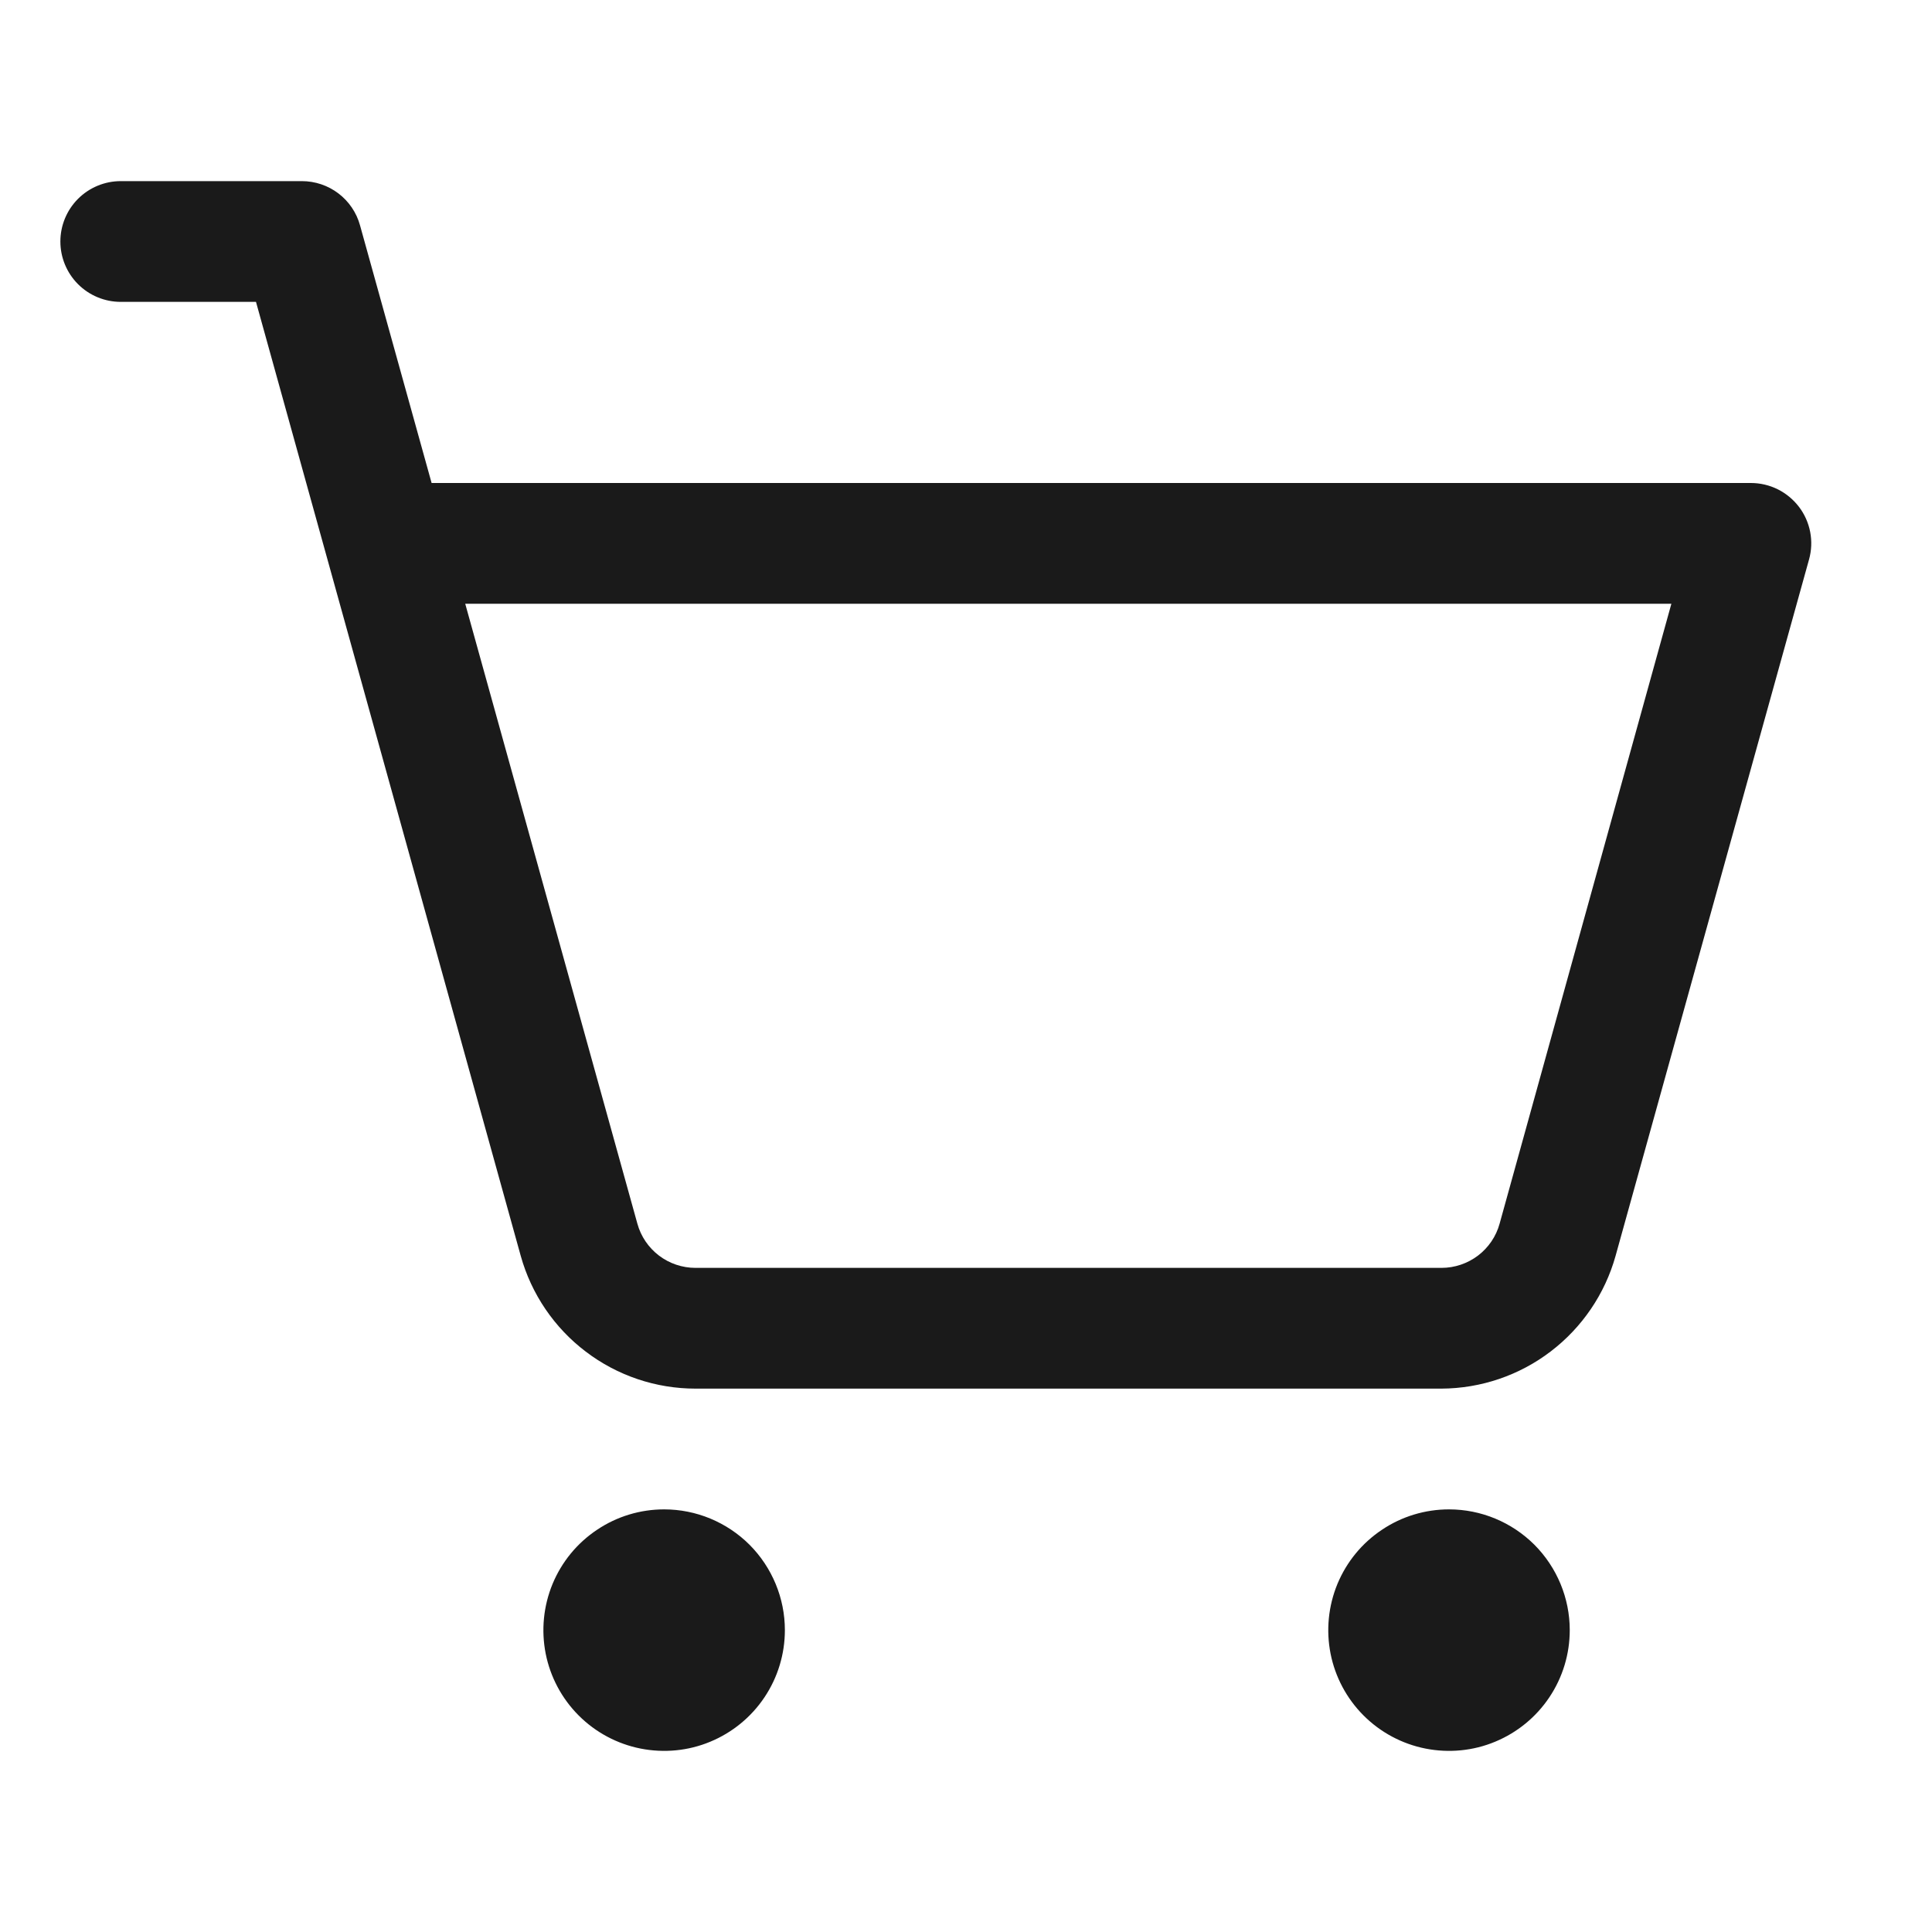
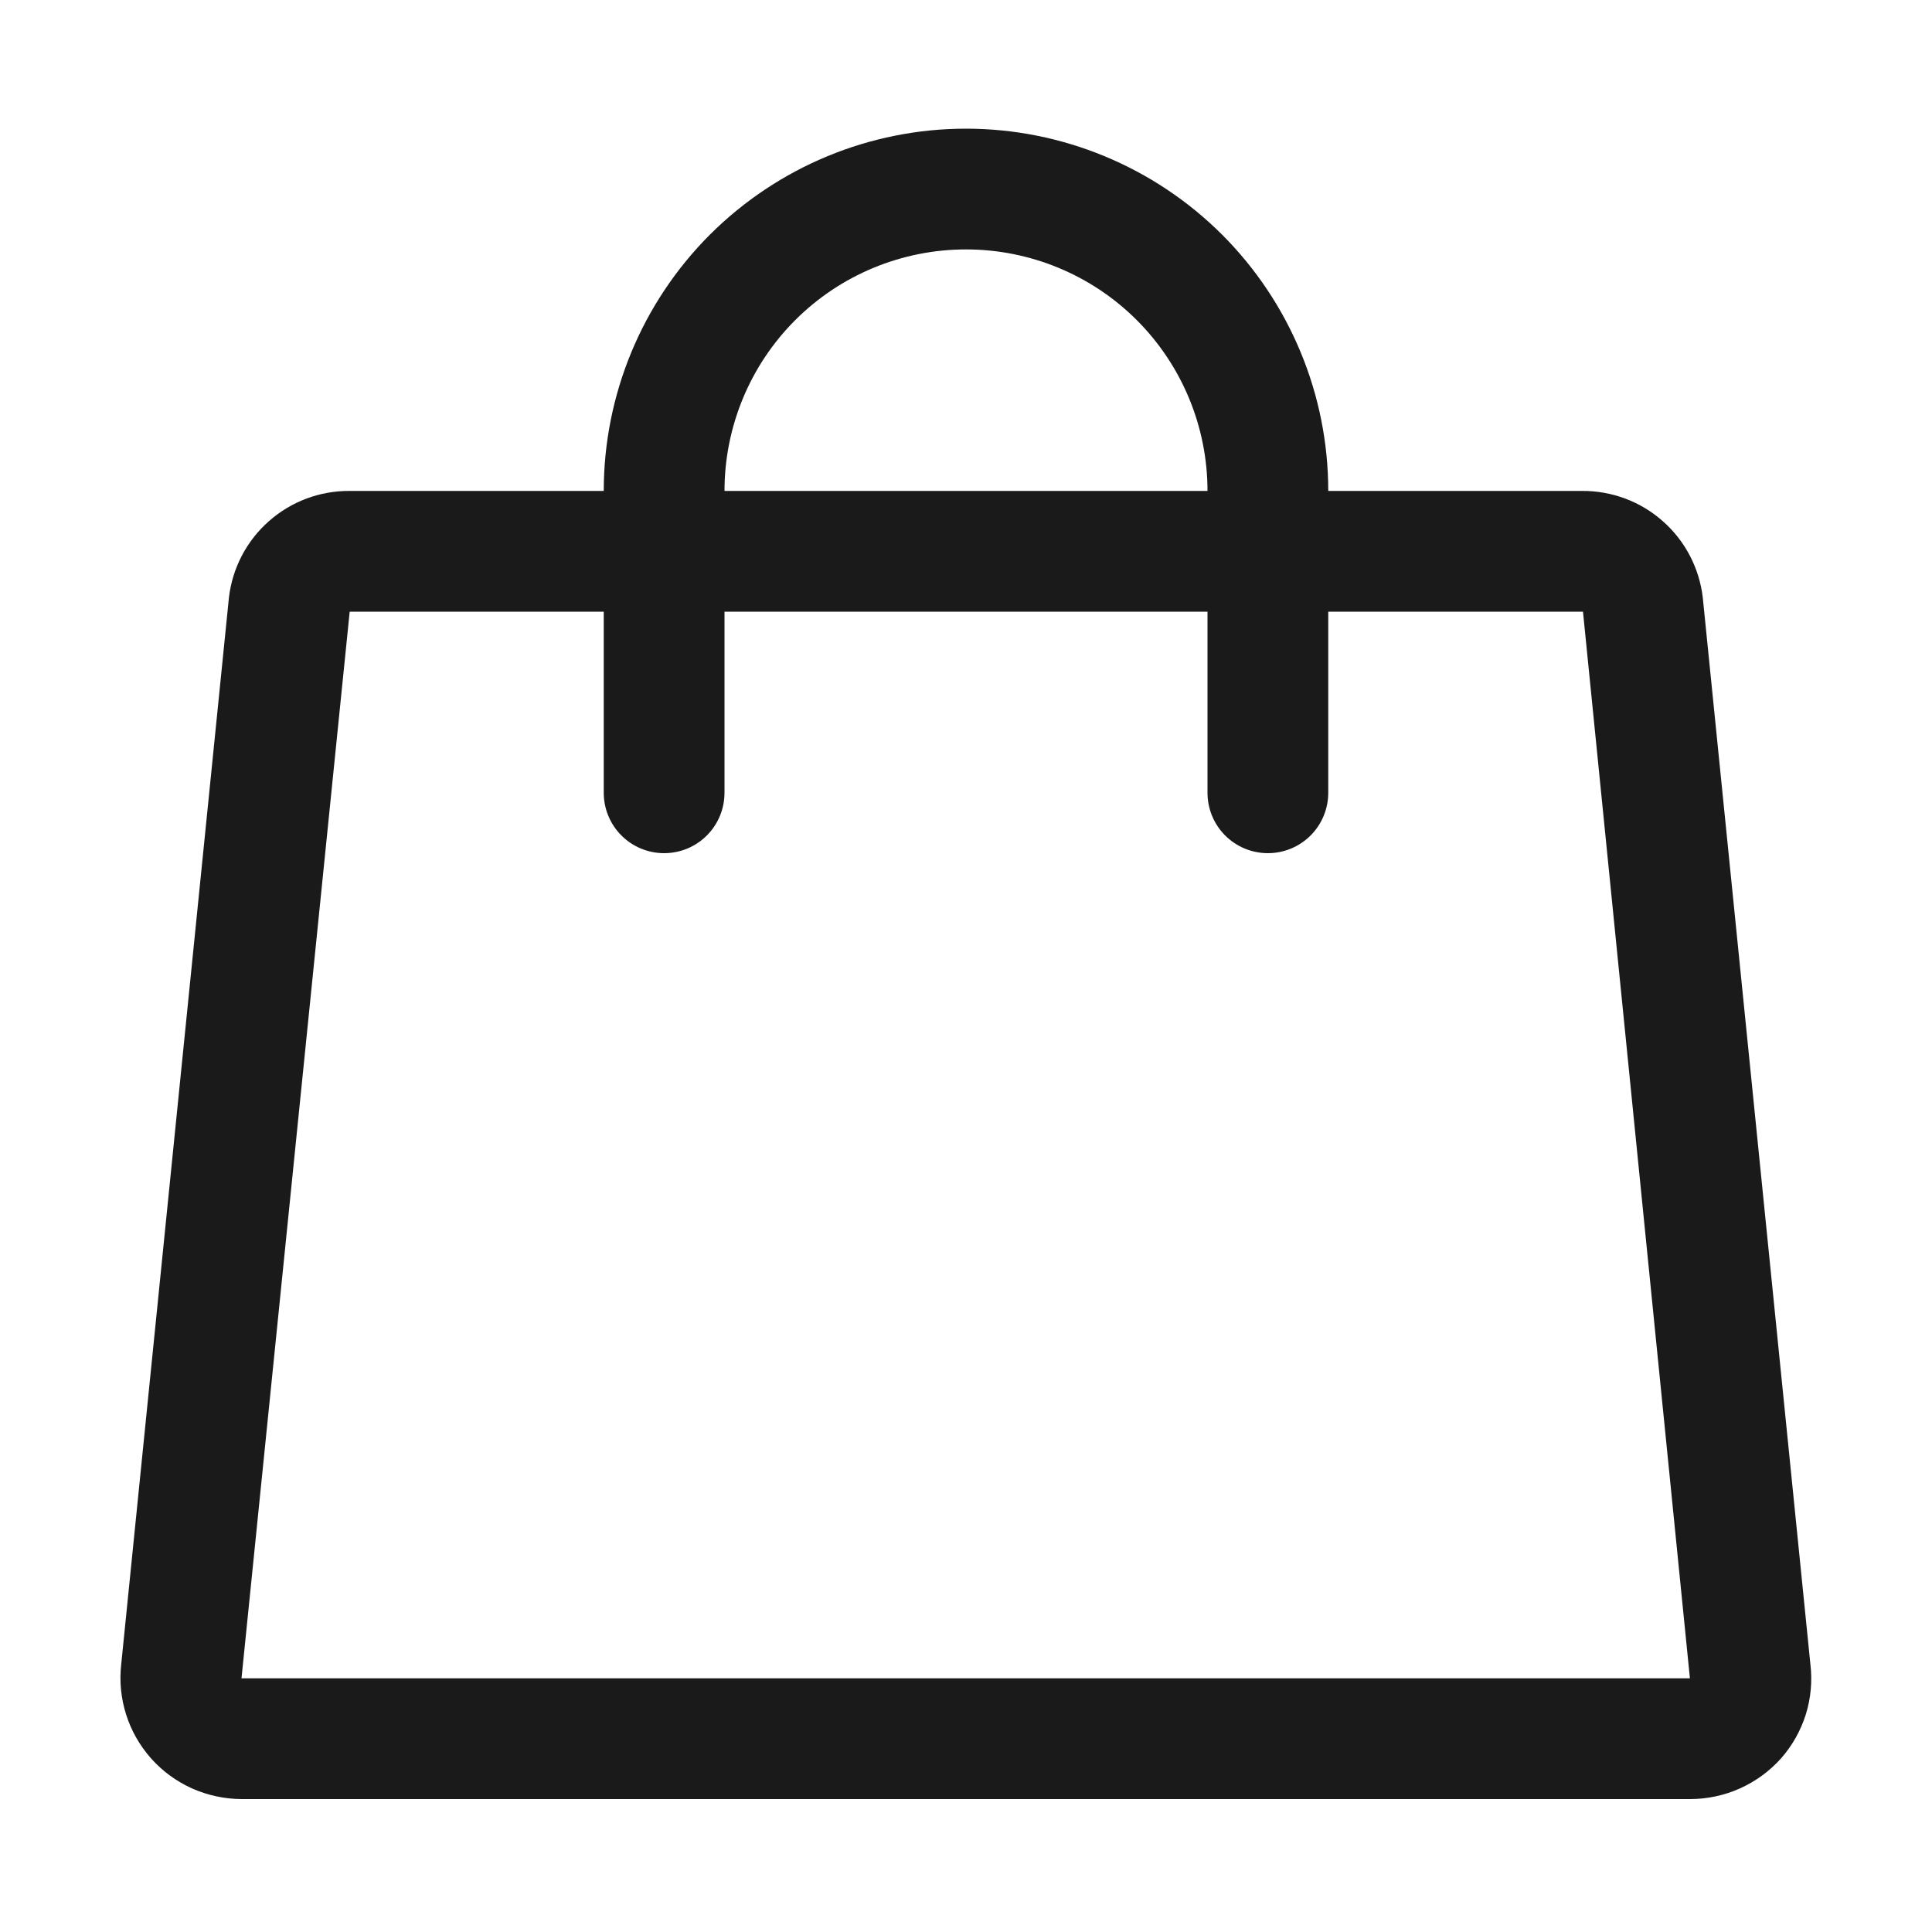
<svg xmlns="http://www.w3.org/2000/svg" width="20" height="20" viewBox="0 0 20 20" fill="none">
-   <path d="M8.125 16.875C8.125 17.122 8.052 17.364 7.914 17.57C7.777 17.775 7.582 17.935 7.353 18.03C7.125 18.125 6.874 18.149 6.631 18.101C6.389 18.053 6.166 17.934 5.991 17.759C5.816 17.584 5.697 17.361 5.649 17.119C5.601 16.876 5.626 16.625 5.72 16.397C5.815 16.168 5.975 15.973 6.181 15.836C6.386 15.698 6.628 15.625 6.875 15.625C7.207 15.625 7.524 15.757 7.759 15.991C7.993 16.226 8.125 16.544 8.125 16.875ZM15 15.625C14.753 15.625 14.511 15.698 14.306 15.836C14.1 15.973 13.94 16.168 13.845 16.397C13.751 16.625 13.726 16.876 13.774 17.119C13.822 17.361 13.941 17.584 14.116 17.759C14.291 17.934 14.514 18.053 14.756 18.101C14.999 18.149 15.25 18.125 15.478 18.03C15.707 17.935 15.902 17.775 16.039 17.57C16.177 17.364 16.25 17.122 16.25 16.875C16.25 16.544 16.118 16.226 15.884 15.991C15.649 15.757 15.332 15.625 15 15.625ZM18.727 5.792L16.724 13.002C16.614 13.395 16.378 13.742 16.053 13.99C15.728 14.238 15.331 14.373 14.922 14.375H7.2C6.79 14.375 6.391 14.241 6.064 13.992C5.738 13.745 5.501 13.396 5.391 13.002L2.65 3.125H1.25C1.084 3.125 0.925 3.059 0.808 2.942C0.691 2.825 0.625 2.666 0.625 2.5C0.625 2.334 0.691 2.175 0.808 2.058C0.925 1.941 1.084 1.875 1.25 1.875H3.125C3.262 1.875 3.395 1.92 3.503 2.002C3.612 2.085 3.691 2.201 3.727 2.333L4.468 5H18.125C18.221 5 18.316 5.022 18.403 5.065C18.489 5.108 18.564 5.17 18.623 5.247C18.681 5.323 18.721 5.413 18.739 5.507C18.757 5.602 18.753 5.699 18.727 5.792ZM17.302 6.25H4.816L6.598 12.667C6.634 12.799 6.713 12.915 6.822 12.998C6.93 13.08 7.063 13.125 7.2 13.125H14.922C15.059 13.125 15.191 13.08 15.3 12.998C15.409 12.915 15.488 12.799 15.524 12.667L17.302 6.25Z" fill="#1A1A1A" />
+   <path d="M18.741 17.227L17.627 6.185C17.591 5.88 17.444 5.598 17.213 5.395C16.983 5.191 16.685 5.08 16.377 5.082H13.75C13.75 4.087 13.355 3.134 12.652 2.43C11.948 1.727 10.995 1.332 10 1.332C9.005 1.332 8.052 1.727 7.348 2.43C6.645 3.134 6.25 4.087 6.25 5.082H3.62C3.312 5.08 3.014 5.191 2.784 5.395C2.553 5.598 2.406 5.88 2.37 6.185L1.255 17.227C1.235 17.402 1.252 17.579 1.305 17.747C1.358 17.915 1.446 18.07 1.563 18.202C1.68 18.334 1.825 18.44 1.986 18.513C2.148 18.585 2.323 18.623 2.5 18.624H17.494C17.672 18.624 17.848 18.587 18.011 18.514C18.174 18.441 18.319 18.335 18.438 18.202C18.554 18.07 18.641 17.915 18.694 17.747C18.746 17.579 18.762 17.402 18.741 17.227ZM10 2.582C10.663 2.582 11.299 2.845 11.768 3.314C12.237 3.783 12.5 4.419 12.5 5.082H7.5C7.5 4.419 7.763 3.783 8.232 3.314C8.701 2.845 9.337 2.582 10 2.582ZM2.5 17.374L3.62 6.332H6.25V8.207C6.25 8.373 6.316 8.532 6.433 8.649C6.55 8.766 6.709 8.832 6.875 8.832C7.041 8.832 7.2 8.766 7.317 8.649C7.434 8.532 7.5 8.373 7.5 8.207V6.332H12.5V8.207C12.5 8.373 12.566 8.532 12.683 8.649C12.8 8.766 12.959 8.832 13.125 8.832C13.291 8.832 13.45 8.766 13.567 8.649C13.684 8.532 13.75 8.373 13.75 8.207V6.332H16.387L17.494 17.374H2.5Z" fill="#1A1A1A" />
</svg>
